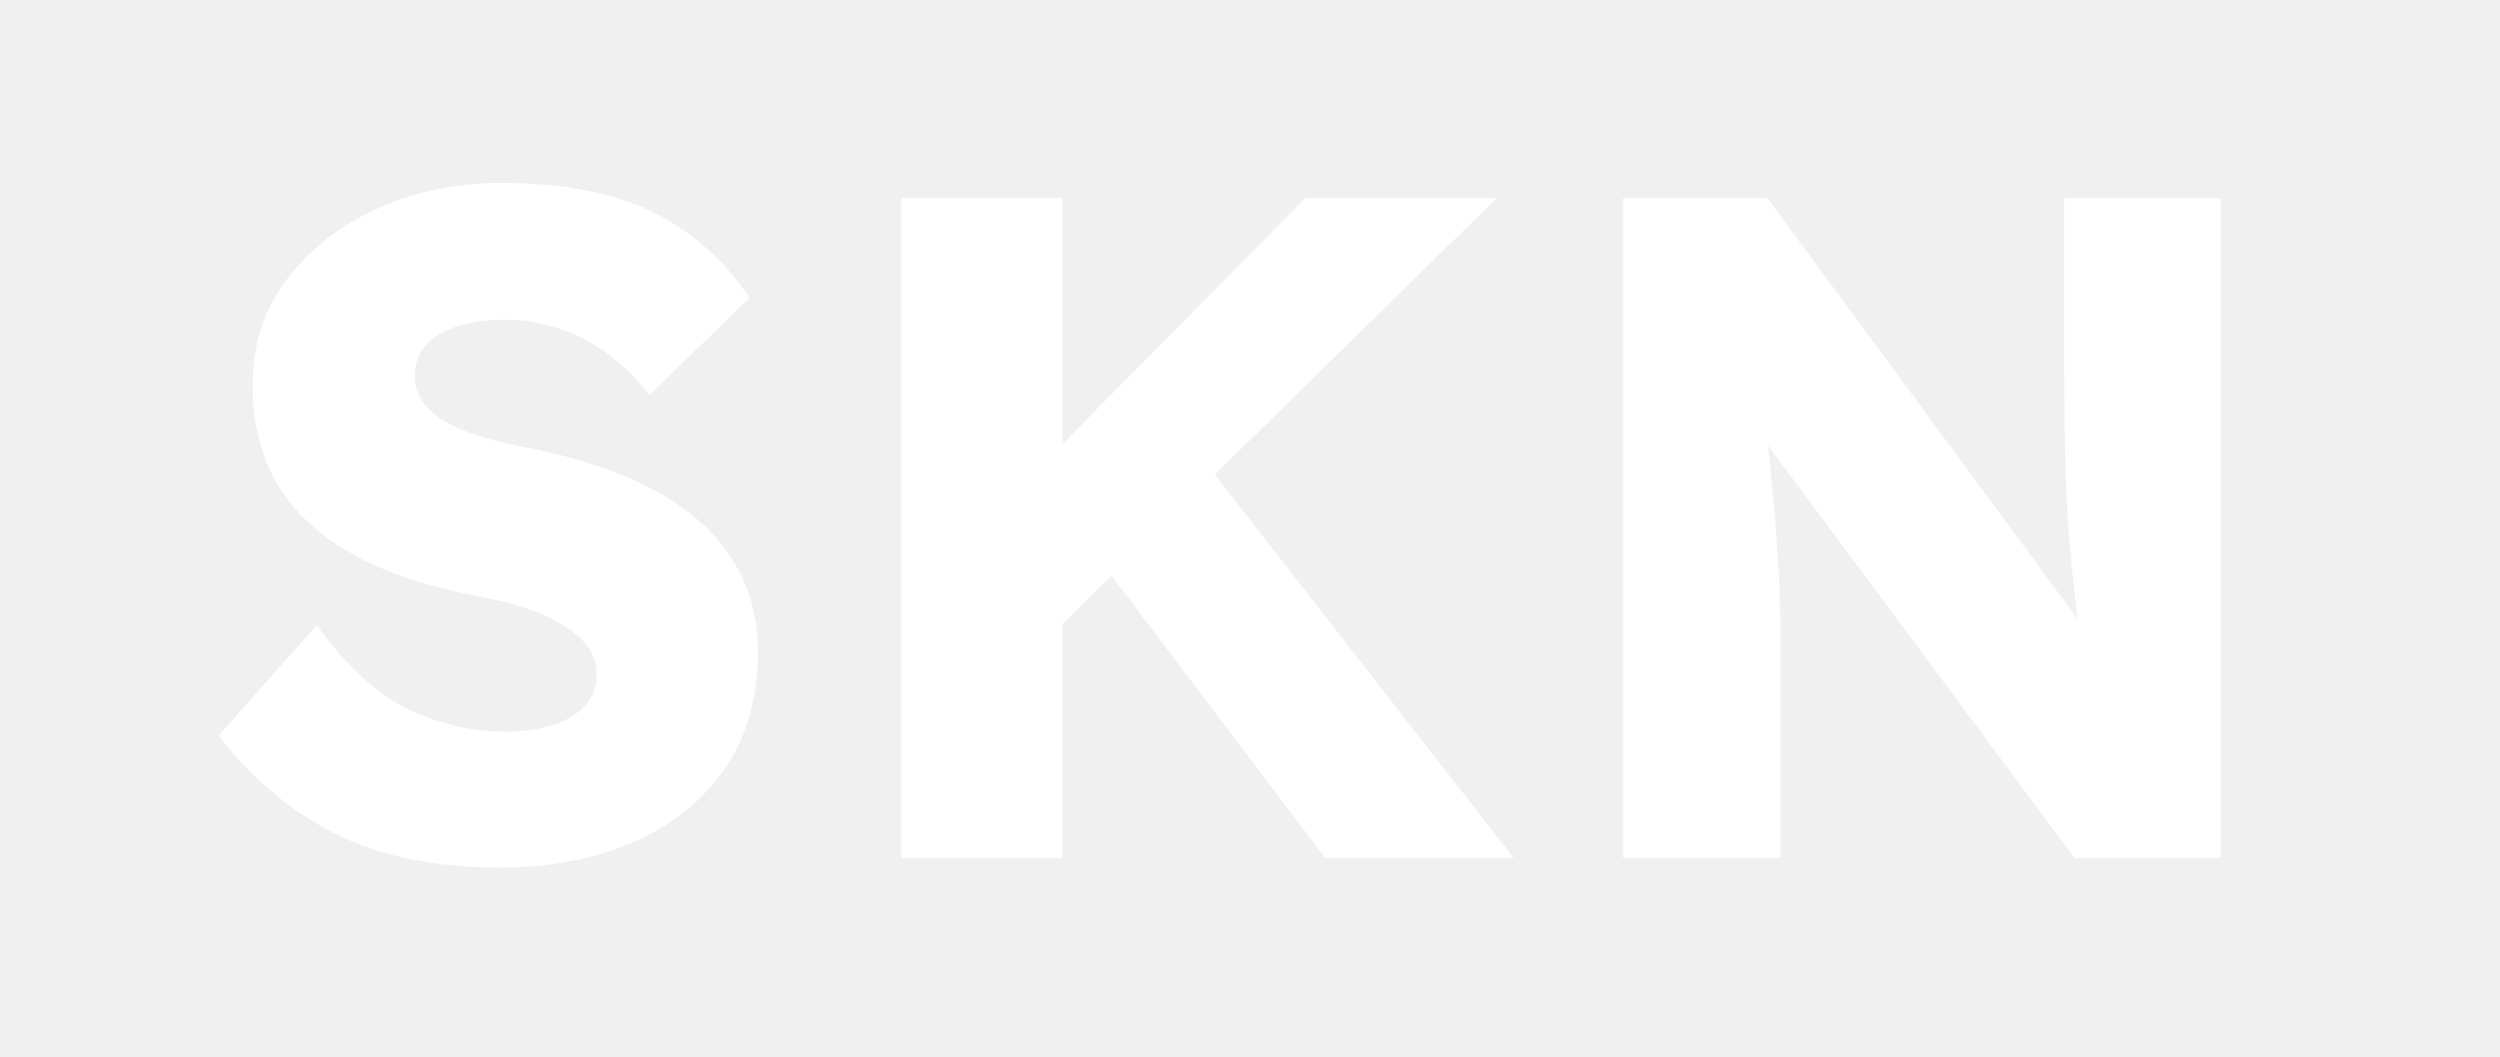
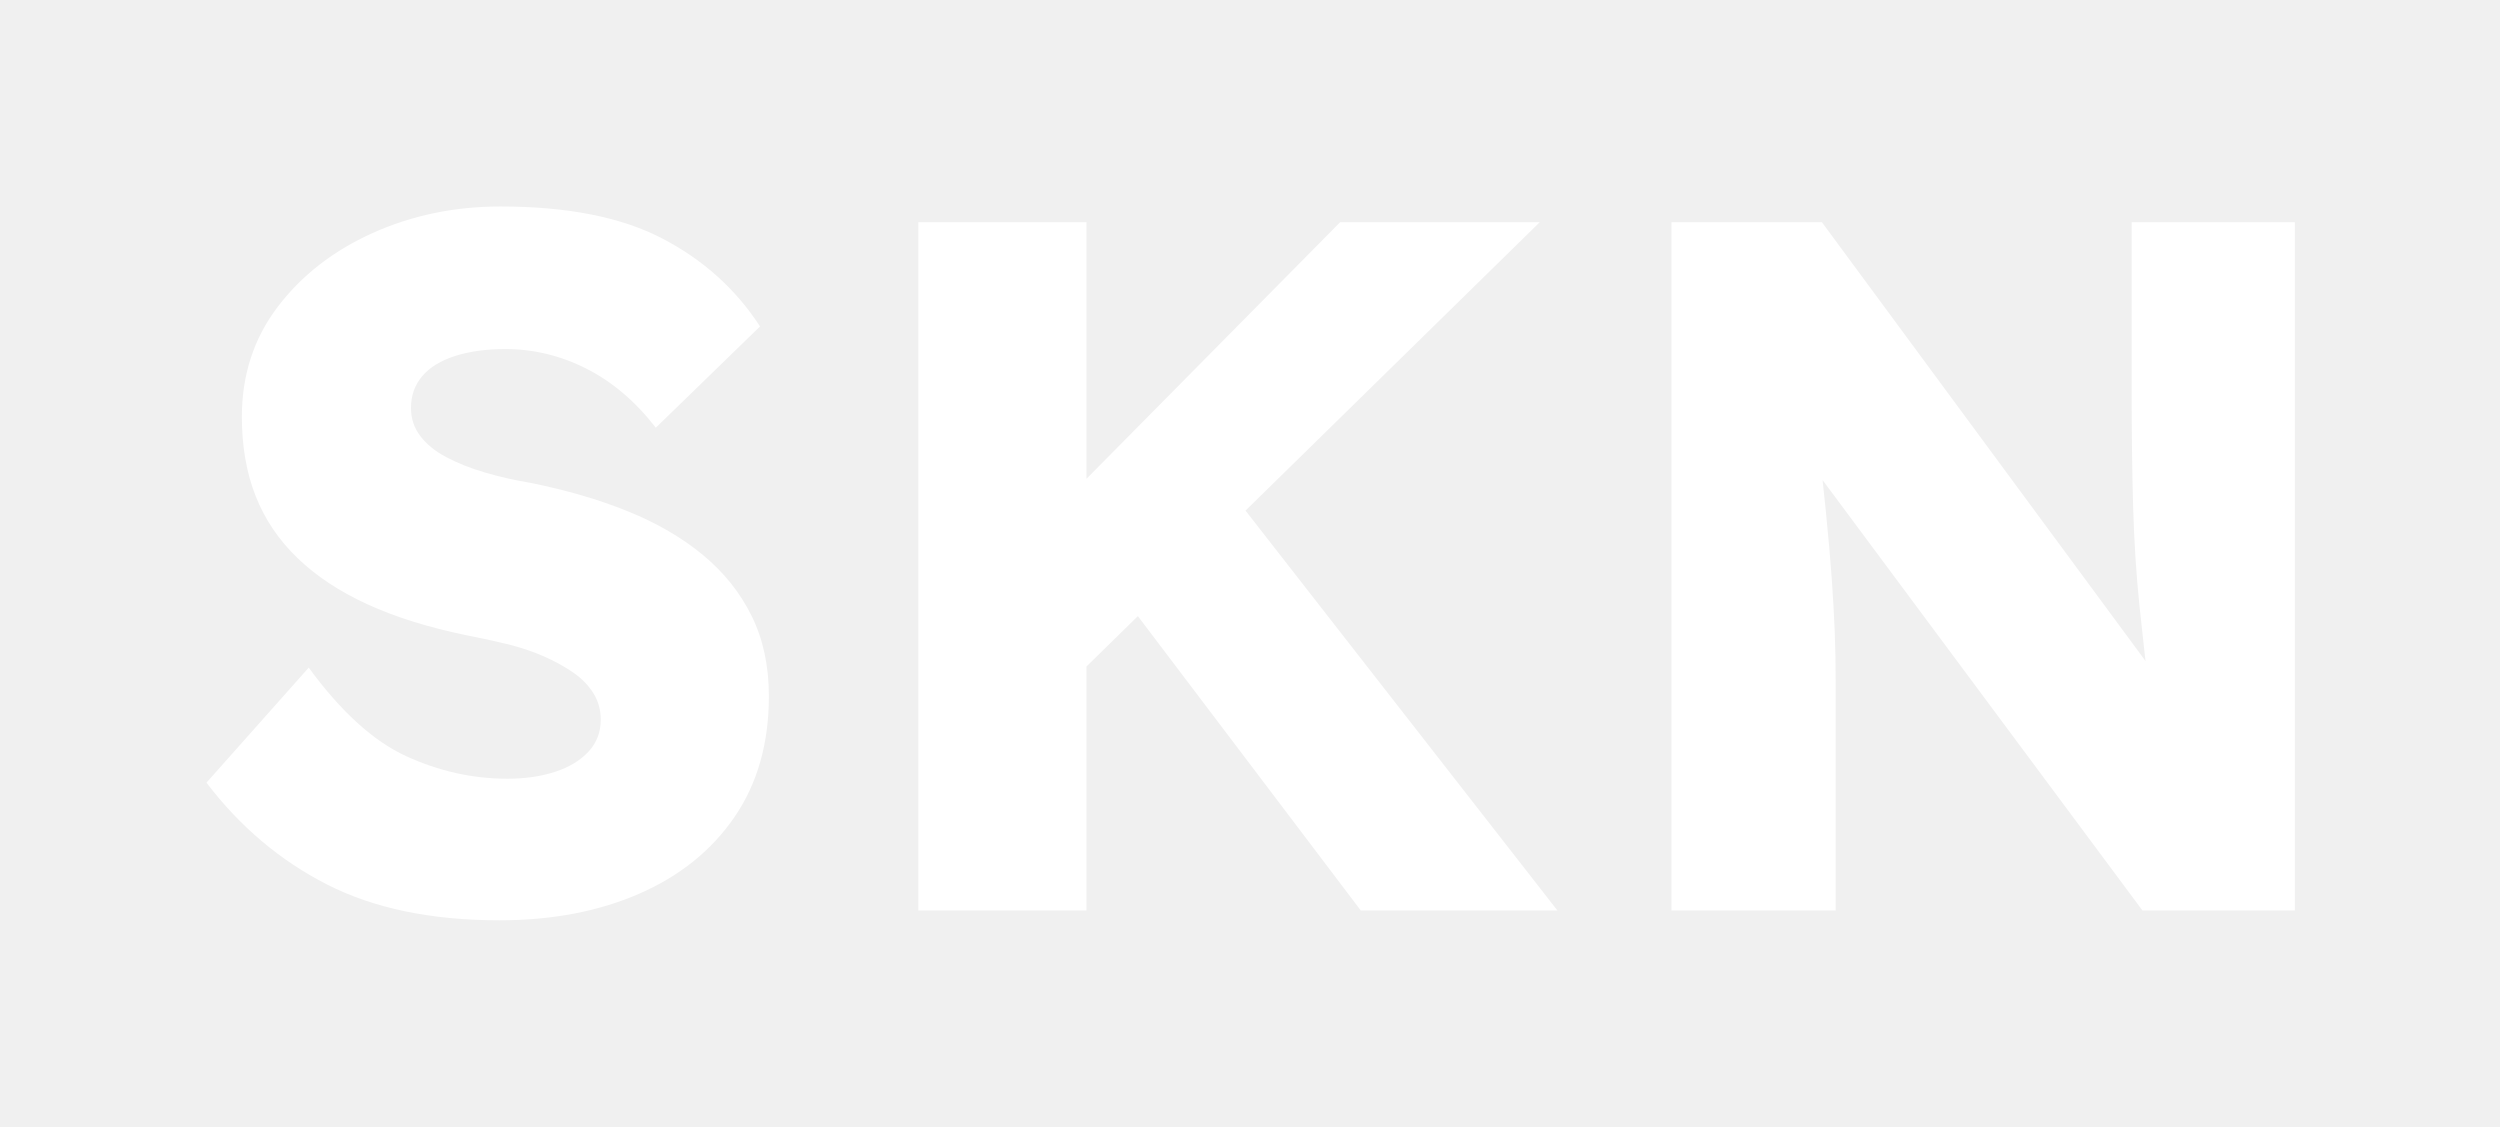
- <svg xmlns="http://www.w3.org/2000/svg" viewBox="0 0 606 256" width="606" height="256" role="img" aria-labelledby="t">
-   <g transform="translate(48.00 208.00) scale(0.22857)">
-     <path fill="#FFFFFF" d="M320 10Q216 10 144.5 -26.5Q73 -63 22 -130L126 -247Q175 -180 225.0 -157.0Q275 -134 328 -134Q355 -134 376.5 -141.0Q398 -148 410.5 -161.5Q423 -175 423 -194Q423 -209 415.5 -221.0Q408 -233 395.0 -242.0Q382 -251 365.0 -258.5Q348 -266 327.5 -271.0Q307 -276 286 -280Q228 -292 185.5 -311.5Q143 -331 114.5 -358.5Q86 -386 72.0 -421.5Q58 -457 58 -502Q58 -566 94.5 -614.0Q131 -662 191.0 -689.0Q251 -716 321 -716Q423 -716 485.5 -683.5Q548 -651 585 -594L479 -491Q448 -531 408.5 -551.0Q369 -571 326 -571Q297 -571 275.0 -564.0Q253 -557 241.5 -543.5Q230 -530 230 -511Q230 -495 239.5 -482.5Q249 -470 266.0 -461.0Q283 -452 305.0 -445.5Q327 -439 351 -435Q406 -424 450.5 -406.0Q495 -388 527.0 -361.5Q559 -335 576.5 -299.5Q594 -264 594 -218Q594 -146 559.0 -95.0Q524 -44 462.0 -17.0Q400 10 320 10ZM873 -205 829 -350 1175 -700H1378ZM746 0V-700H917V0ZM1196 0 937 -342 1052 -441 1396 0ZM1512 0V-700H1665L2033 -201L2000 -205Q1993 -261 1988.0 -309.5Q1983 -358 1981.5 -411.0Q1980 -464 1980 -533V-700H2146V0H1991L1609 -514L1658 -507Q1665 -446 1669.0 -406.0Q1673 -366 1675.0 -337.5Q1677 -309 1678.0 -284.5Q1679 -260 1679 -230V0Z" />
+ <svg xmlns="http://www.w3.org/2000/svg" viewBox="0 0 568 256" width="568" height="256" role="img" aria-labelledby="t">
+   <g transform="translate(46.91 206.86) scale(0.22339)">
+     <path fill="#FFFFFF" d="M298 10Q194 10 122.5 -26.5Q51 -63 0 -130L104 -247Q153 -180 203.0 -157.0Q253 -134 306 -134Q333 -134 354.5 -141.0Q376 -148 388.5 -161.5Q401 -175 401 -194Q401 -209 393.5 -221.0Q386 -233 373.0 -242.0Q360 -251 343.0 -258.5Q326 -266 305.5 -271.0Q285 -276 264 -280Q206 -292 163.5 -311.5Q121 -331 92.5 -358.5Q64 -386 50.0 -421.5Q36 -457 36 -502Q36 -566 72.5 -614.0Q109 -662 169.0 -689.0Q229 -716 299 -716Q401 -716 463.5 -683.5Q526 -651 563 -594L457 -491Q426 -531 386.5 -551.0Q347 -571 304 -571Q275 -571 253.0 -564.0Q231 -557 219.5 -543.5Q208 -530 208 -511Q208 -495 217.5 -482.5Q227 -470 244.0 -461.0Q261 -452 283.0 -445.5Q305 -439 329 -435Q384 -424 428.5 -406.0Q473 -388 505.0 -361.5Q537 -335 554.5 -299.5Q572 -264 572 -218Q572 -146 537.0 -95.0Q502 -44 440.0 -17.0Q378 10 298 10ZM851 -205 807 -350 1153 -700H1356ZM724 0V-700H895V0ZM1174 0 915 -342 1030 -441 1374 0ZM1490 0V-700H1643L2011 -201L1978 -205Q1971 -261 1966.0 -309.5Q1961 -358 1959.5 -411.0Q1958 -464 1958 -533V-700H2124V0H1969L1587 -514L1636 -507Q1643 -446 1647.0 -406.0Q1651 -366 1653.0 -337.5Q1655 -309 1656.0 -284.5Q1657 -260 1657 -230V0Z" />
  </g>
</svg>
